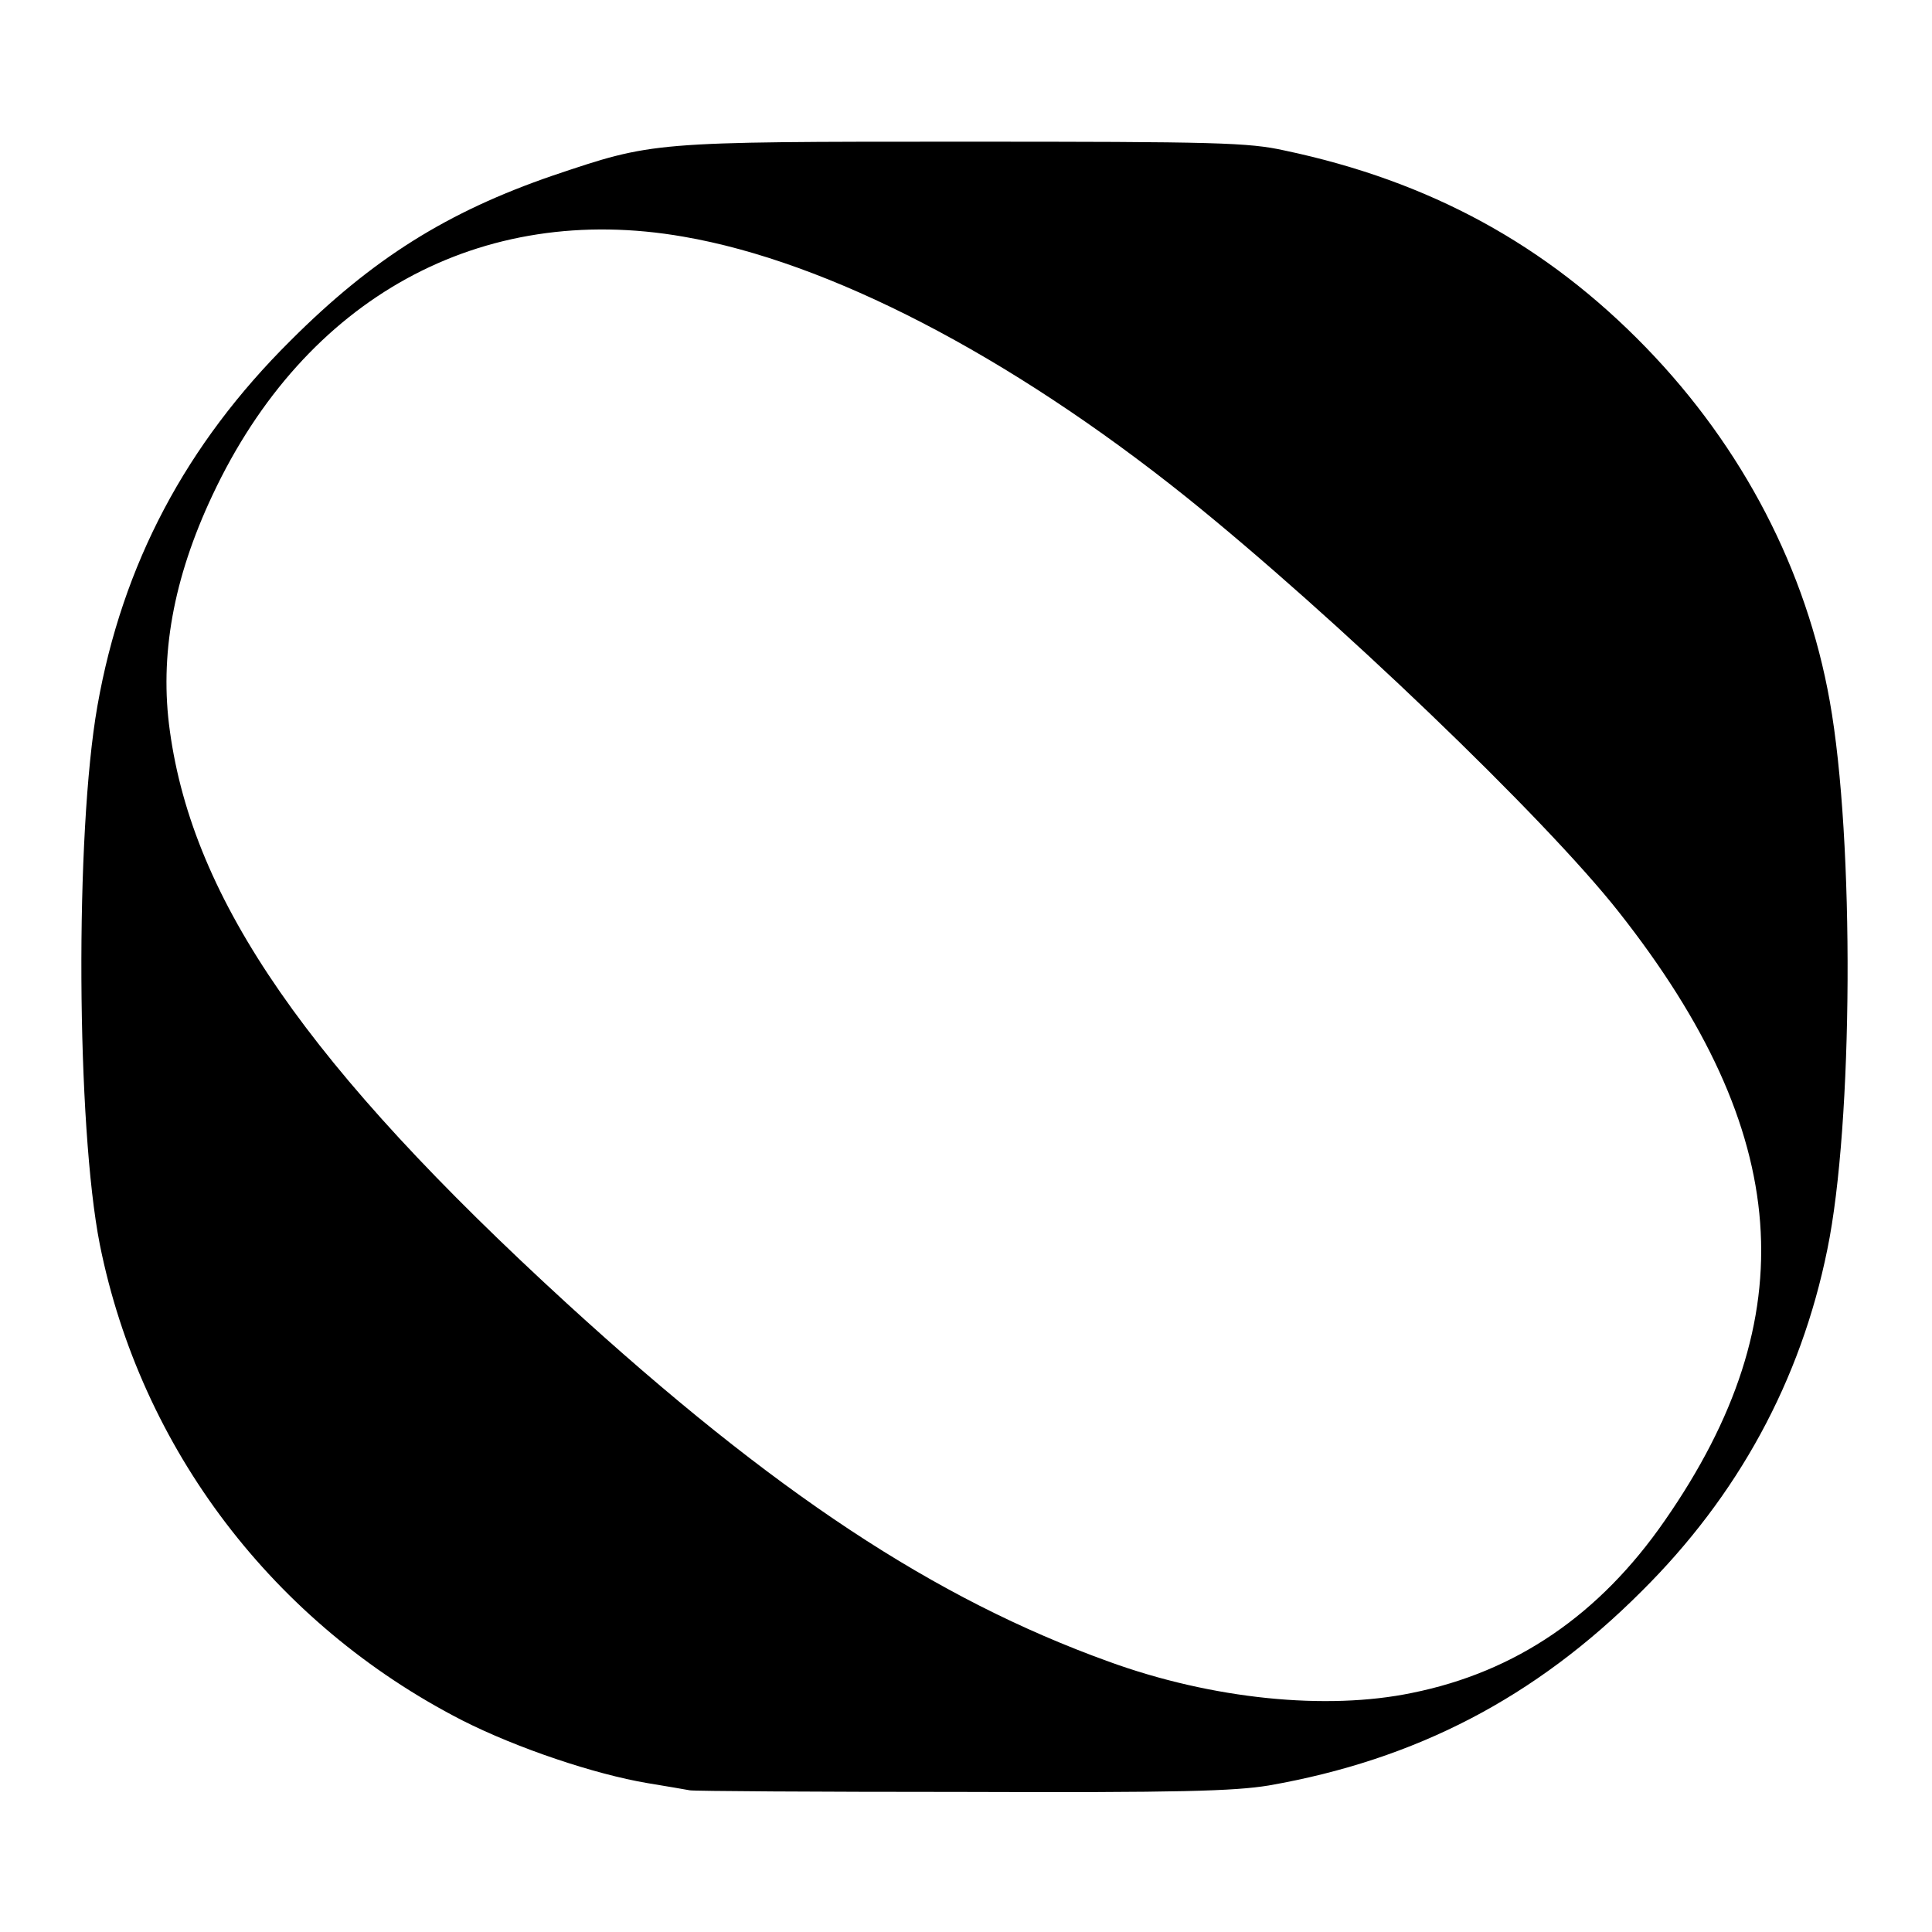
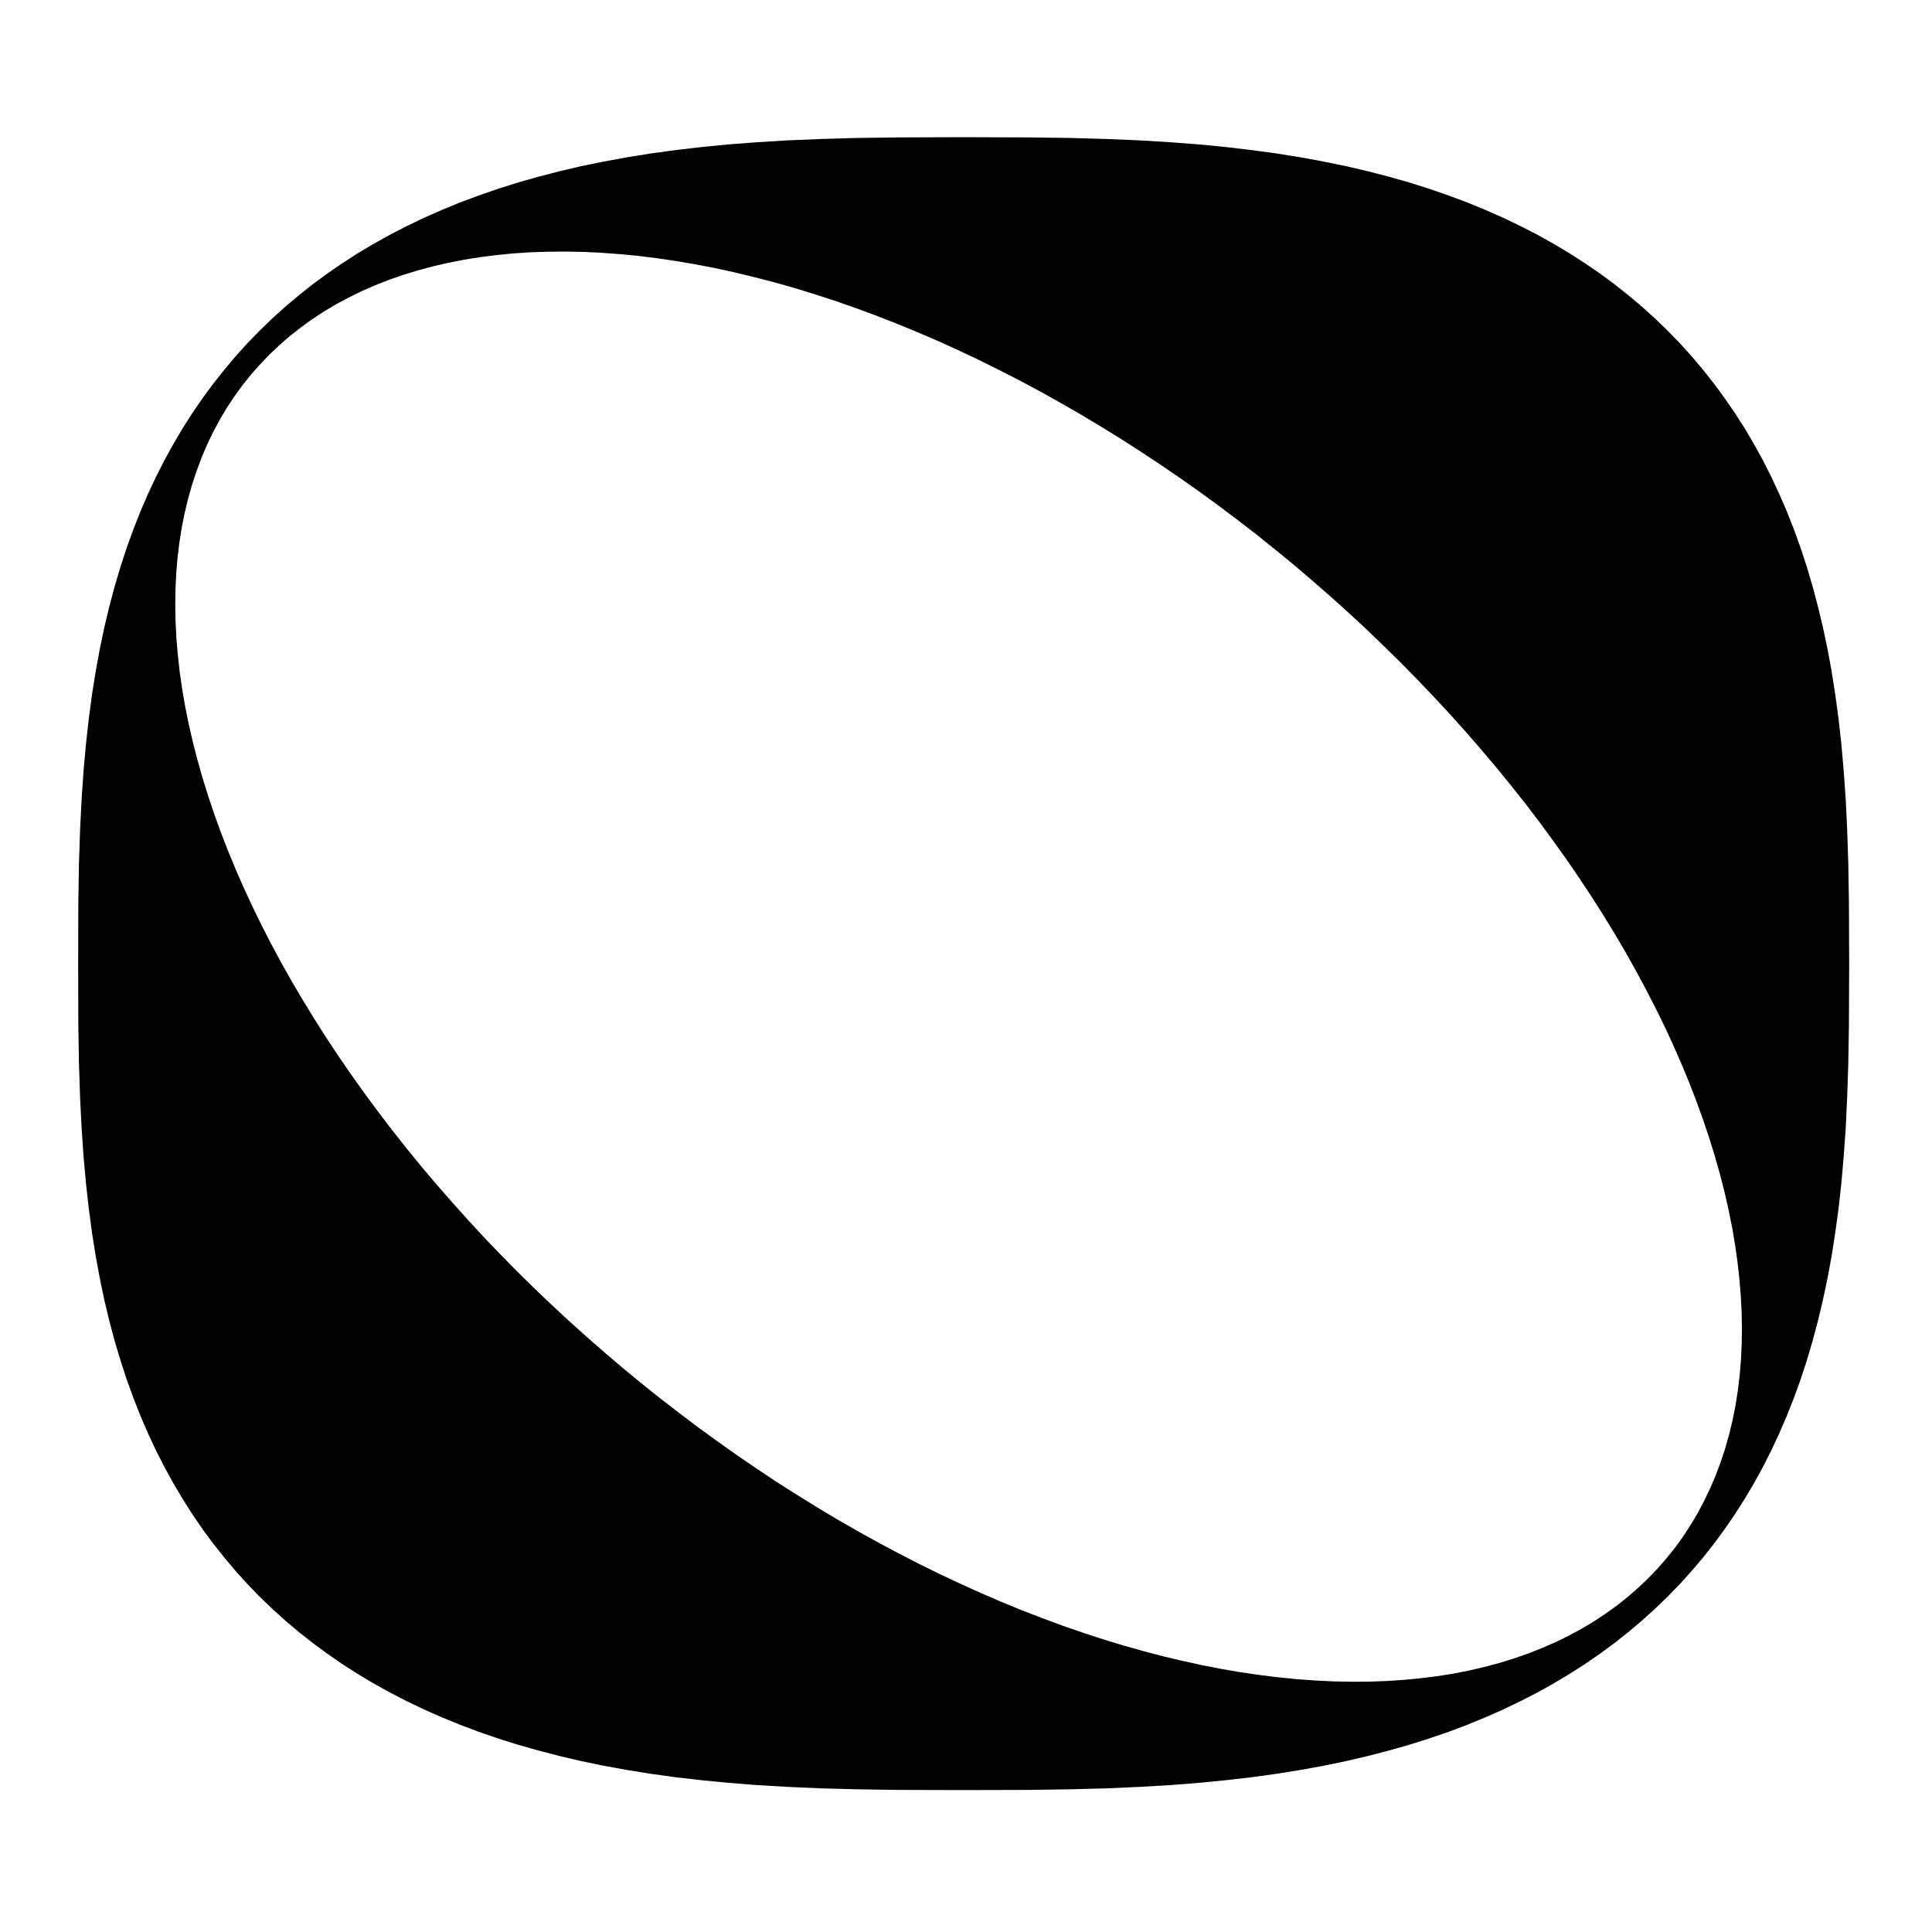
<svg xmlns="http://www.w3.org/2000/svg" viewBox="0 0 24 24" fill="currentColor">
-   <path fill-rule="evenodd" d="M8.57 22.24C8.52 22.23 8.28 22.19 8.04 22.15C7.39 22.04 6.43 21.72 5.74 21.37C3.40 20.17 1.75 18.00 1.24 15.46C0.95 13.99 0.93 10.36 1.21 8.77C1.52 7.01 2.31 5.52 3.61 4.23C4.63 3.21 5.56 2.63 6.87 2.18C8.12 1.76 8.08 1.76 11.97 1.76C15.12 1.76 15.51 1.77 15.96 1.87C17.76 2.25 19.21 3.04 20.45 4.32C21.65 5.56 22.44 7.08 22.73 8.71C23.04 10.44 23.02 13.97 22.70 15.52C22.37 17.15 21.59 18.58 20.39 19.77C19.07 21.09 17.59 21.86 15.76 22.18C15.33 22.25 14.66 22.27 11.95 22.26C10.14 22.26 8.62 22.25 8.57 22.24ZM17.54 21.03C18.83 20.77 19.87 20.06 20.68 18.89C22.44 16.36 22.27 14.07 20.11 11.33C19.19 10.16 16.56 7.64 14.73 6.17C12.53 4.41 10.29 3.25 8.49 2.94C5.97 2.50 3.79 3.70 2.64 6.15C2.15 7.19 1.98 8.15 2.11 9.08C2.40 11.19 3.83 13.25 7.04 16.19C9.62 18.55 11.61 19.86 13.77 20.64C15.06 21.11 16.48 21.25 17.54 21.03Z" />
+   <path fill-rule="evenodd" d="M22.971 11.971L22.968 12.732L22.960 13.219L22.946 13.637L22.928 14.017L22.903 14.368L22.874 14.699L22.839 15.014L22.798 15.314L22.753 15.603L22.702 15.880L22.645 16.149L22.583 16.408L22.516 16.660L22.444 16.903L22.366 17.140L22.283 17.370L22.194 17.594L22.100 17.811L22.001 18.023L21.897 18.228L21.787 18.428L21.672 18.622L21.551 18.811L21.425 18.995L21.294 19.173L21.158 19.346L21.016 19.513L20.869 19.676L20.716 19.834L20.558 19.986L20.395 20.133L20.226 20.276L20.052 20.413L19.873 20.545L19.687 20.673L19.496 20.795L19.300 20.912L19.098 21.025L18.889 21.132L18.675 21.235L18.455 21.332L18.229 21.425L17.996 21.513L17.756 21.595L17.510 21.673L17.256 21.745L16.994 21.813L16.725 21.876L16.447 21.934L16.160 21.986L15.862 22.034L15.553 22.077L15.231 22.114L14.894 22.147L14.540 22.175L14.163 22.197L13.757 22.215L13.308 22.227L12.786 22.235L11.971 22.237L11.155 22.235L10.633 22.227L10.185 22.215L9.779 22.197L9.402 22.175L9.047 22.147L8.710 22.114L8.388 22.077L8.079 22.034L7.782 21.986L7.494 21.934L7.216 21.876L6.947 21.813L6.686 21.745L6.432 21.673L6.185 21.595L5.946 21.513L5.713 21.425L5.486 21.332L5.266 21.235L5.052 21.132L4.844 21.025L4.641 20.912L4.445 20.795L4.254 20.673L4.069 20.545L3.889 20.413L3.715 20.276L3.546 20.133L3.383 19.986L3.225 19.834L3.072 19.676L2.925 19.513L2.784 19.346L2.647 19.173L2.516 18.995L2.390 18.811L2.270 18.622L2.155 18.428L2.045 18.228L1.940 18.023L1.841 17.811L1.747 17.594L1.659 17.370L1.575 17.140L1.498 16.903L1.425 16.660L1.358 16.408L1.296 16.149L1.240 15.880L1.189 15.603L1.143 15.314L1.103 15.014L1.068 14.699L1.038 14.368L1.014 14.017L0.995 13.637L0.981 13.219L0.973 12.732L0.971 11.971L0.973 11.210L0.981 10.722L0.995 10.304L1.014 9.925L1.038 9.573L1.068 9.242L1.103 8.928L1.143 8.627L1.189 8.339L1.240 8.061L1.296 7.793L1.358 7.533L1.425 7.282L1.498 7.038L1.575 6.801L1.659 6.571L1.747 6.347L1.841 6.130L1.940 5.919L2.045 5.713L2.155 5.513L2.270 5.319L2.390 5.130L2.516 4.947L2.647 4.769L2.784 4.596L2.925 4.428L3.072 4.265L3.225 4.108L3.383 3.955L3.546 3.808L3.715 3.666L3.889 3.528L4.069 3.396L4.254 3.269L4.445 3.146L4.641 3.029L4.844 2.916L5.052 2.809L5.266 2.706L5.486 2.609L5.713 2.516L5.946 2.429L6.185 2.346L6.432 2.268L6.686 2.196L6.947 2.128L7.216 2.065L7.494 2.008L7.782 1.955L8.079 1.907L8.388 1.865L8.710 1.827L9.047 1.794L9.402 1.767L9.779 1.744L10.185 1.727L10.633 1.714L11.155 1.707L11.971 1.704L12.786 1.707L13.308 1.714L13.757 1.727L14.163 1.744L14.540 1.767L14.894 1.794L15.231 1.827L15.553 1.865L15.862 1.907L16.160 1.955L16.447 2.008L16.725 2.065L16.994 2.128L17.256 2.196L17.510 2.268L17.756 2.346L17.996 2.429L18.229 2.516L18.455 2.609L18.675 2.706L18.889 2.809L19.098 2.916L19.300 3.029L19.496 3.146L19.687 3.269L19.873 3.396L20.052 3.528L20.226 3.666L20.395 3.808L20.558 3.955L20.716 4.108L20.869 4.265L21.016 4.428L21.158 4.596L21.294 4.769L21.425 4.947L21.551 5.130L21.672 5.319L21.787 5.513L21.897 5.713L22.001 5.919L22.100 6.130L22.194 6.347L22.283 6.571L22.366 6.801L22.444 7.038L22.516 7.282L22.583 7.533L22.645 7.793L22.702 8.061L22.753 8.339L22.798 8.627L22.839 8.928L22.874 9.242L22.903 9.573L22.928 9.925L22.946 10.304L22.960 10.722L22.968 11.210ZM3.009 4.790L2.909 4.928L2.815 5.070L2.728 5.218L2.646 5.370L2.571 5.527L2.503 5.688L2.441 5.854L2.385 6.024L2.336 6.198L2.293 6.376L2.257 6.557L2.228 6.743L2.205 6.932L2.189 7.125L2.180 7.320L2.177 7.520L2.181 7.722L2.191 7.927L2.209 8.135L2.232 8.345L2.263 8.559L2.300 8.774L2.344 8.992L2.394 9.212L2.451 9.433L2.514 9.657L2.584 9.882L2.660 10.108L2.742 10.336L2.831 10.565L2.926 10.795L3.027 11.026L3.134 11.257L3.247 11.489L3.366 11.721L3.491 11.954L3.622 12.187L3.759 12.419L3.901 12.651L4.048 12.883L4.201 13.114L4.359 13.344L4.523 13.574L4.691 13.802L4.864 14.029L5.042 14.255L5.225 14.479L5.413 14.702L5.605 14.922L5.801 15.141L6.001 15.358L6.206 15.572L6.414 15.784L6.626 15.993L6.842 16.199L7.061 16.403L7.284 16.603L7.510 16.801L7.738 16.995L7.970 17.186L8.204 17.373L8.441 17.556L8.680 17.736L8.922 17.912L9.165 18.084L9.410 18.251L9.657 18.415L9.906 18.573L10.156 18.728L10.407 18.878L10.659 19.023L10.912 19.163L11.166 19.298L11.420 19.429L11.675 19.554L11.930 19.674L12.184 19.789L12.439 19.899L12.693 20.003L12.947 20.101L13.200 20.195L13.452 20.282L13.703 20.364L13.952 20.440L14.201 20.510L14.448 20.575L14.693 20.633L14.936 20.686L15.177 20.733L15.416 20.774L15.652 20.808L15.886 20.837L16.117 20.860L16.345 20.876L16.570 20.887L16.792 20.891L17.011 20.890L17.226 20.882L17.438 20.868L17.645 20.848L17.849 20.823L18.049 20.791L18.244 20.753L18.435 20.709L18.622 20.659L18.804 20.603L18.982 20.541L19.154 20.473L19.322 20.400L19.484 20.321L19.641 20.236L19.793 20.146L19.940 20.049L20.081 19.948L20.216 19.841L20.346 19.728L20.470 19.611L20.588 19.488L20.700 19.360L20.807 19.227L20.907 19.089L21.000 18.946L21.088 18.798L21.169 18.646L21.244 18.489L21.313 18.328L21.375 18.162L21.431 17.993L21.480 17.819L21.523 17.641L21.559 17.459L21.588 17.274L21.611 17.084L21.627 16.892L21.636 16.696L21.639 16.497L21.635 16.295L21.624 16.089L21.607 15.882L21.583 15.671L21.553 15.458L21.516 15.242L21.472 15.025L21.422 14.805L21.365 14.583L21.302 14.360L21.232 14.135L21.156 13.908L21.073 13.680L20.985 13.451L20.890 13.222L20.789 12.991L20.682 12.759L20.568 12.527L20.449 12.295L20.324 12.062L20.194 11.830L20.057 11.597L19.915 11.365L19.768 11.134L19.615 10.903L19.457 10.672L19.293 10.443L19.125 10.214L18.952 9.987L18.773 9.761L18.590 9.537L18.403 9.315L18.211 9.094L18.015 8.875L17.814 8.659L17.610 8.445L17.402 8.233L17.189 8.024L16.974 7.817L16.755 7.614L16.532 7.413L16.306 7.216L16.078 7.021L15.846 6.831L15.612 6.643L15.375 6.460L15.136 6.280L14.894 6.104L14.651 5.933L14.405 5.765L14.158 5.602L13.910 5.443L13.660 5.289L13.409 5.139L13.156 4.994L12.903 4.853L12.650 4.718L12.395 4.588L12.141 4.462L11.886 4.342L11.631 4.227L11.377 4.118L11.123 4.014L10.869 3.915L10.616 3.822L10.364 3.734L10.113 3.653L9.863 3.576L9.615 3.506L9.368 3.442L9.123 3.383L8.880 3.330L8.639 3.284L8.400 3.243L8.164 3.208L7.930 3.179L7.699 3.157L7.471 3.140L7.245 3.129L7.023 3.125L6.805 3.127L6.590 3.134L6.378 3.148L6.170 3.168L5.967 3.194L5.767 3.226L5.571 3.264L5.380 3.308L5.194 3.358L5.012 3.414L4.834 3.475L4.662 3.543L4.494 3.616L4.332 3.696L4.174 3.780L4.022 3.871L3.876 3.967L3.735 4.069L3.599 4.176L3.470 4.288L3.346 4.406L3.228 4.529L3.115 4.657Z" />
</svg>
